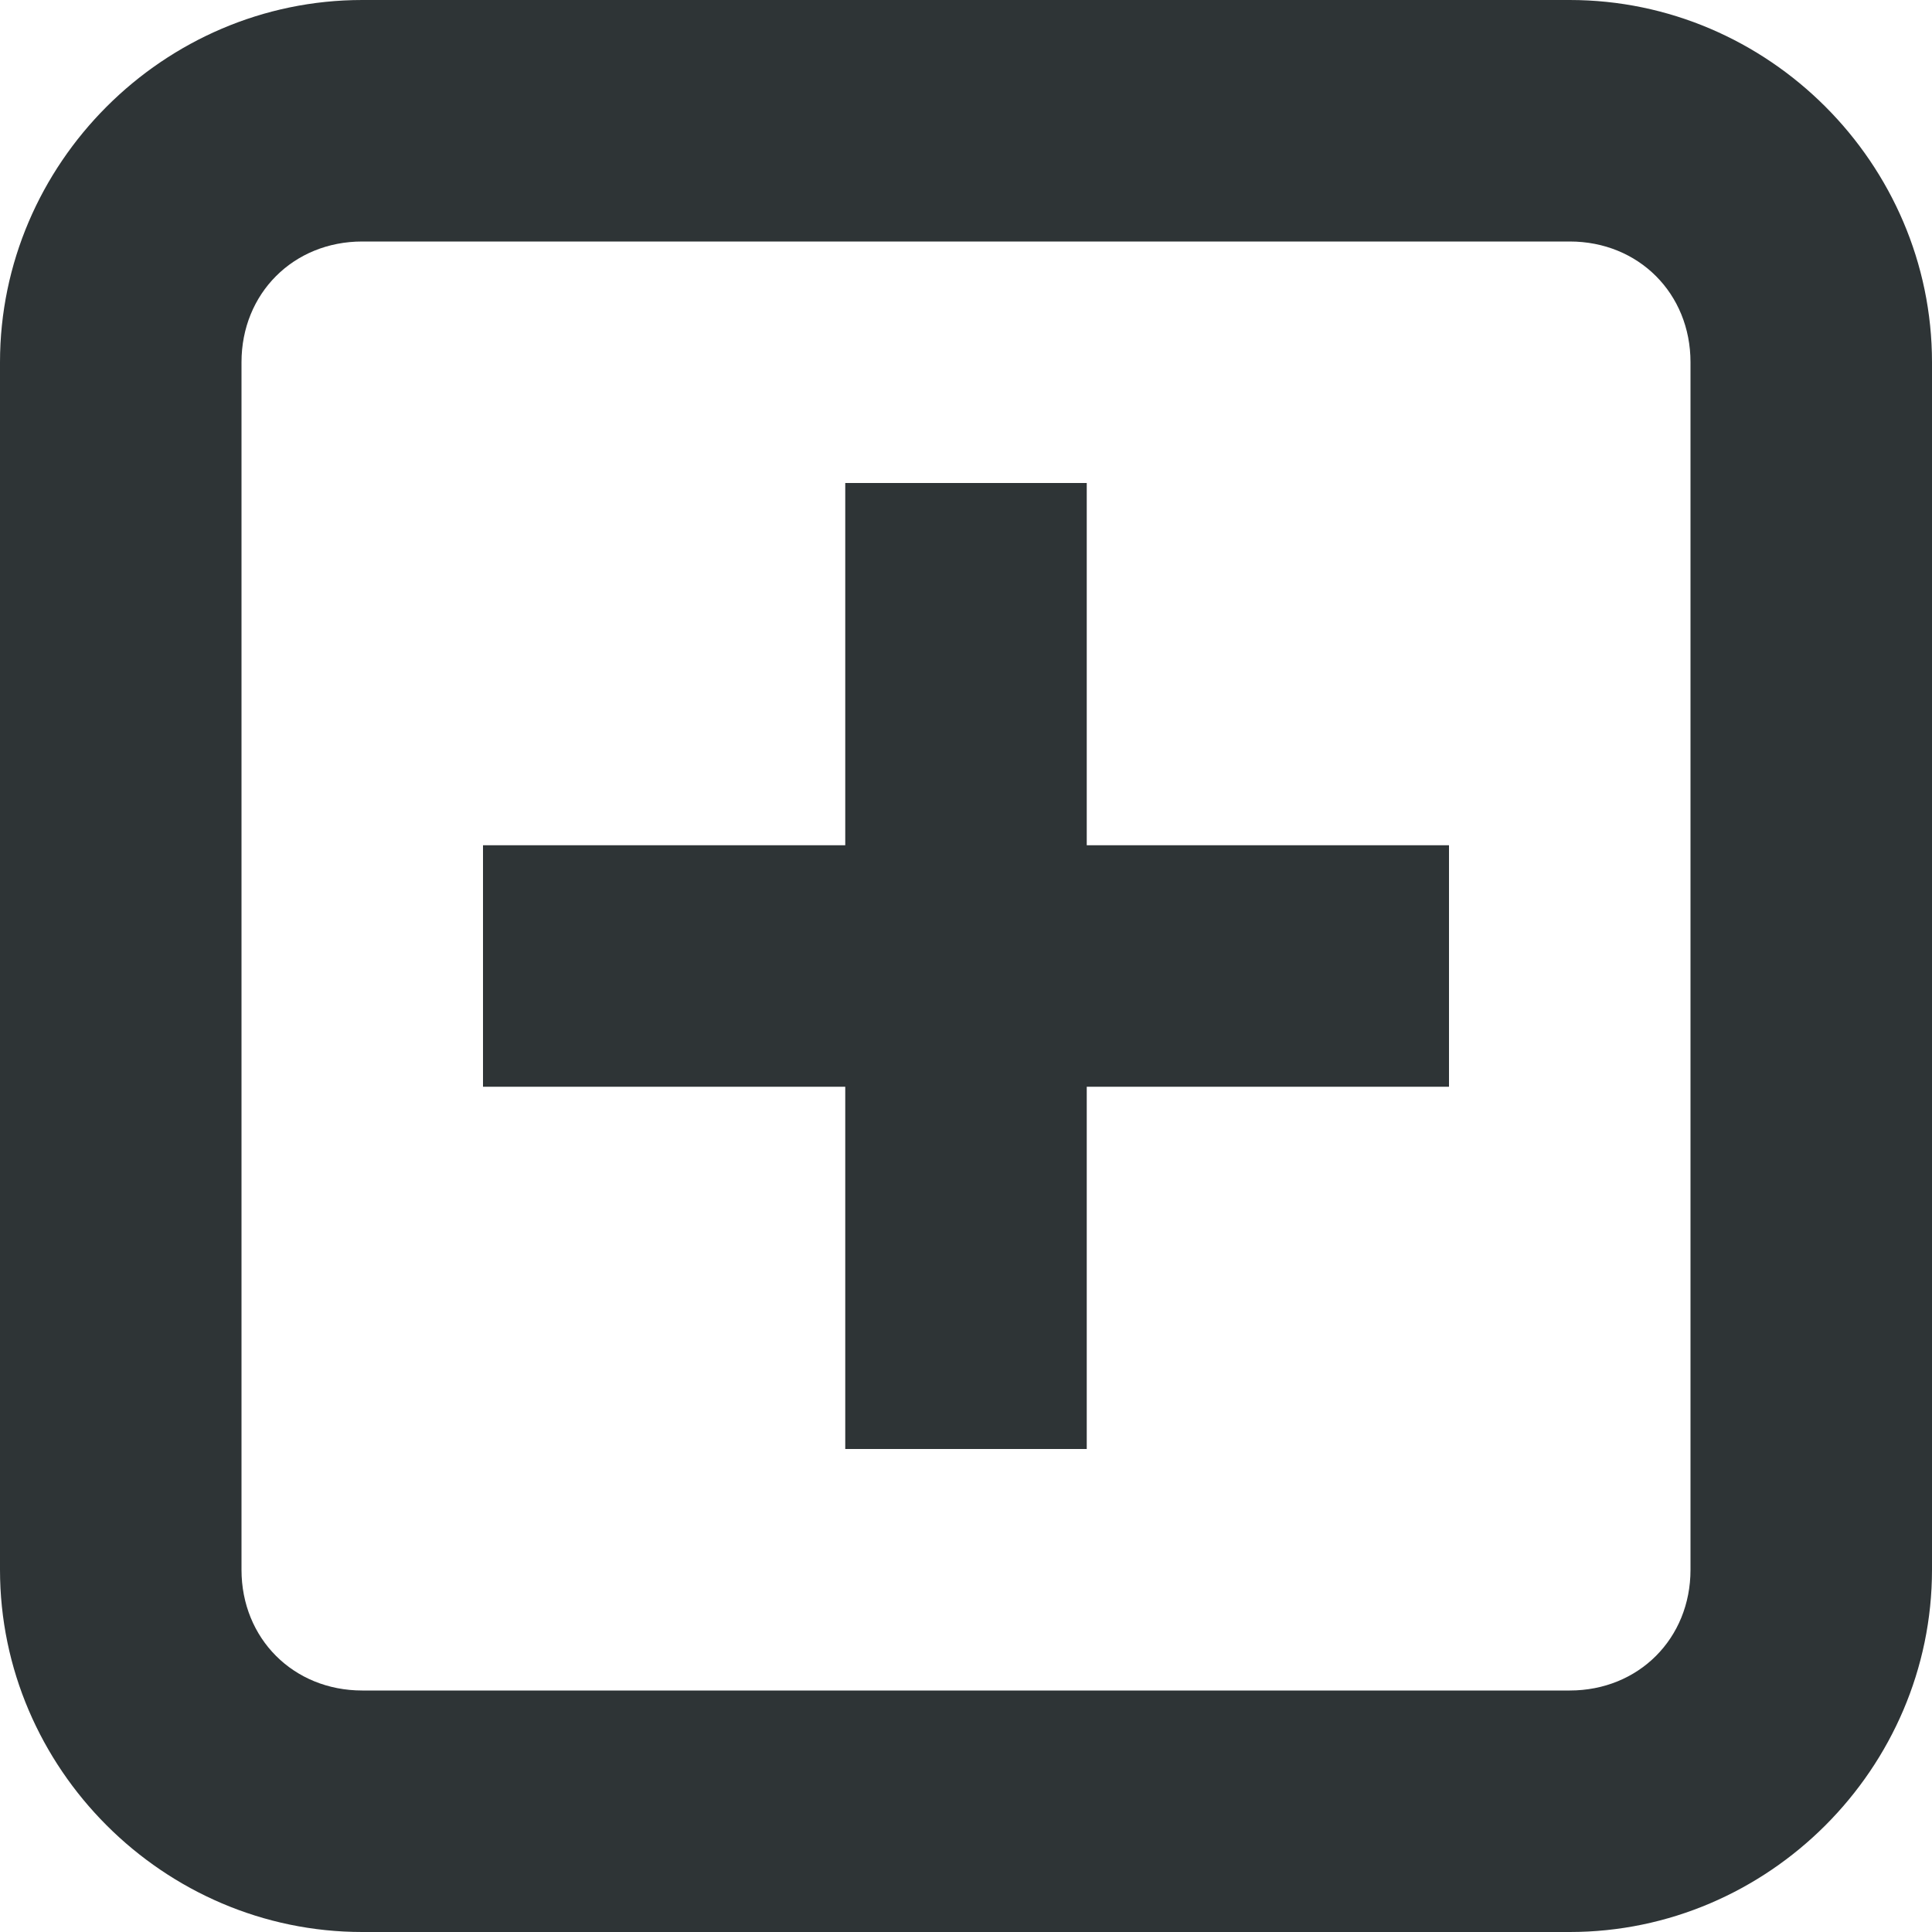
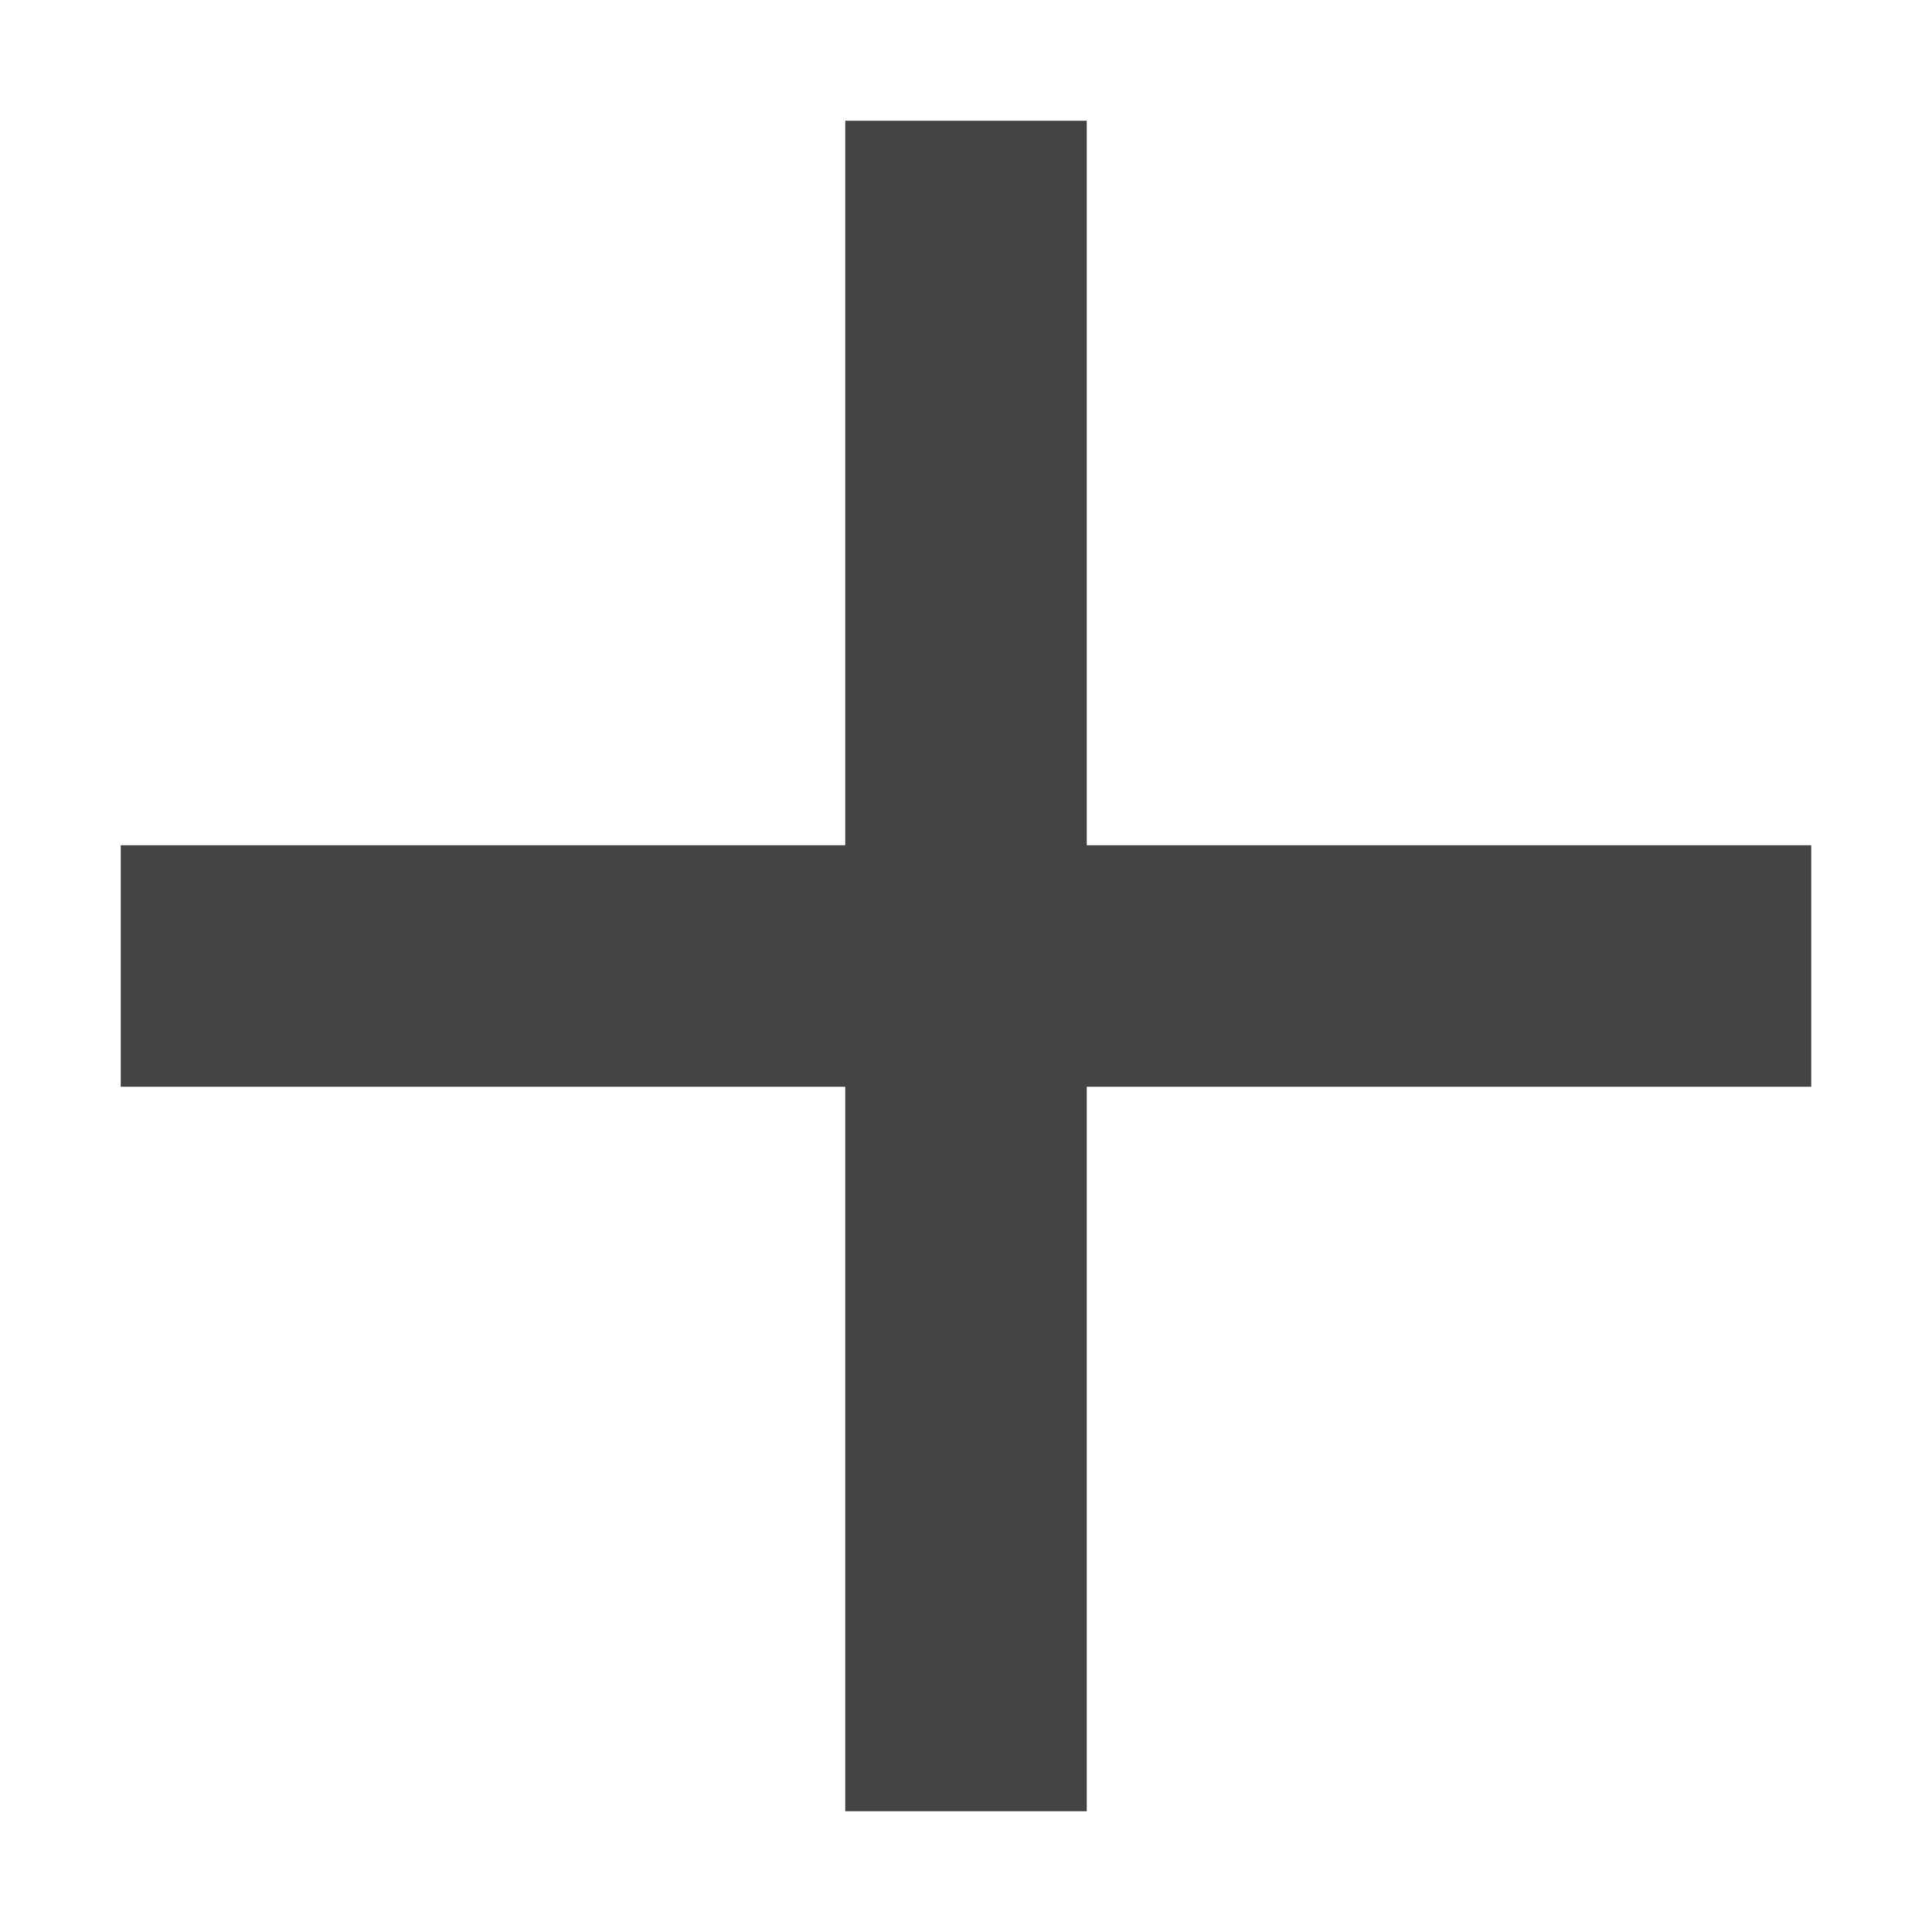
- <svg xmlns="http://www.w3.org/2000/svg" height="16px" viewBox="0 0 16 16" width="16px">
-   <g fill="#2e3436">
-     <path d="m 3 0 c -1.645 0 -3 1.355 -3 3 v 10 c 0 1.645 1.355 3 3 3 h 10 c 1.645 0 3 -1.355 3 -3 v -10 c 0 -1.645 -1.355 -3 -3 -3 z m 0 2 h 10 c 0.57 0 1 0.43 1 1 v 10 c 0 0.57 -0.43 1 -1 1 h -10 c -0.57 0 -1 -0.43 -1 -1 v -10 c 0 -0.57 0.43 -1 1 -1 z m 0 0" />
-     <path d="m 4 7 h 8 v 2 h -8 z m 0 0" />
-     <path d="m 9 4 v 8 h -2 v -8 z m 0 0" />
-   </g>
+ <svg xmlns="http://www.w3.org/2000/svg" width="16" height="16" version="1.1" viewBox="0 0 16 16">
+   <defs>
+     <style id="current-color-scheme" type="text/css">
+    .ColorScheme-Text { color:#444444; } .ColorScheme-Highlight { color:#4285f4; } .ColorScheme-NeutralText { color:#ff9800; } .ColorScheme-PositiveText { color:#4caf50; } .ColorScheme-NegativeText { color:#f44336; }
+   </style>
+   </defs>
+   <path style="fill:currentColor" class="ColorScheme-Text" d="M 7,1 V 7 H 1 v 2 h 6 v 6 H 9 V 9 h 6 V 7 H 9 V 1 Z" />
</svg>
